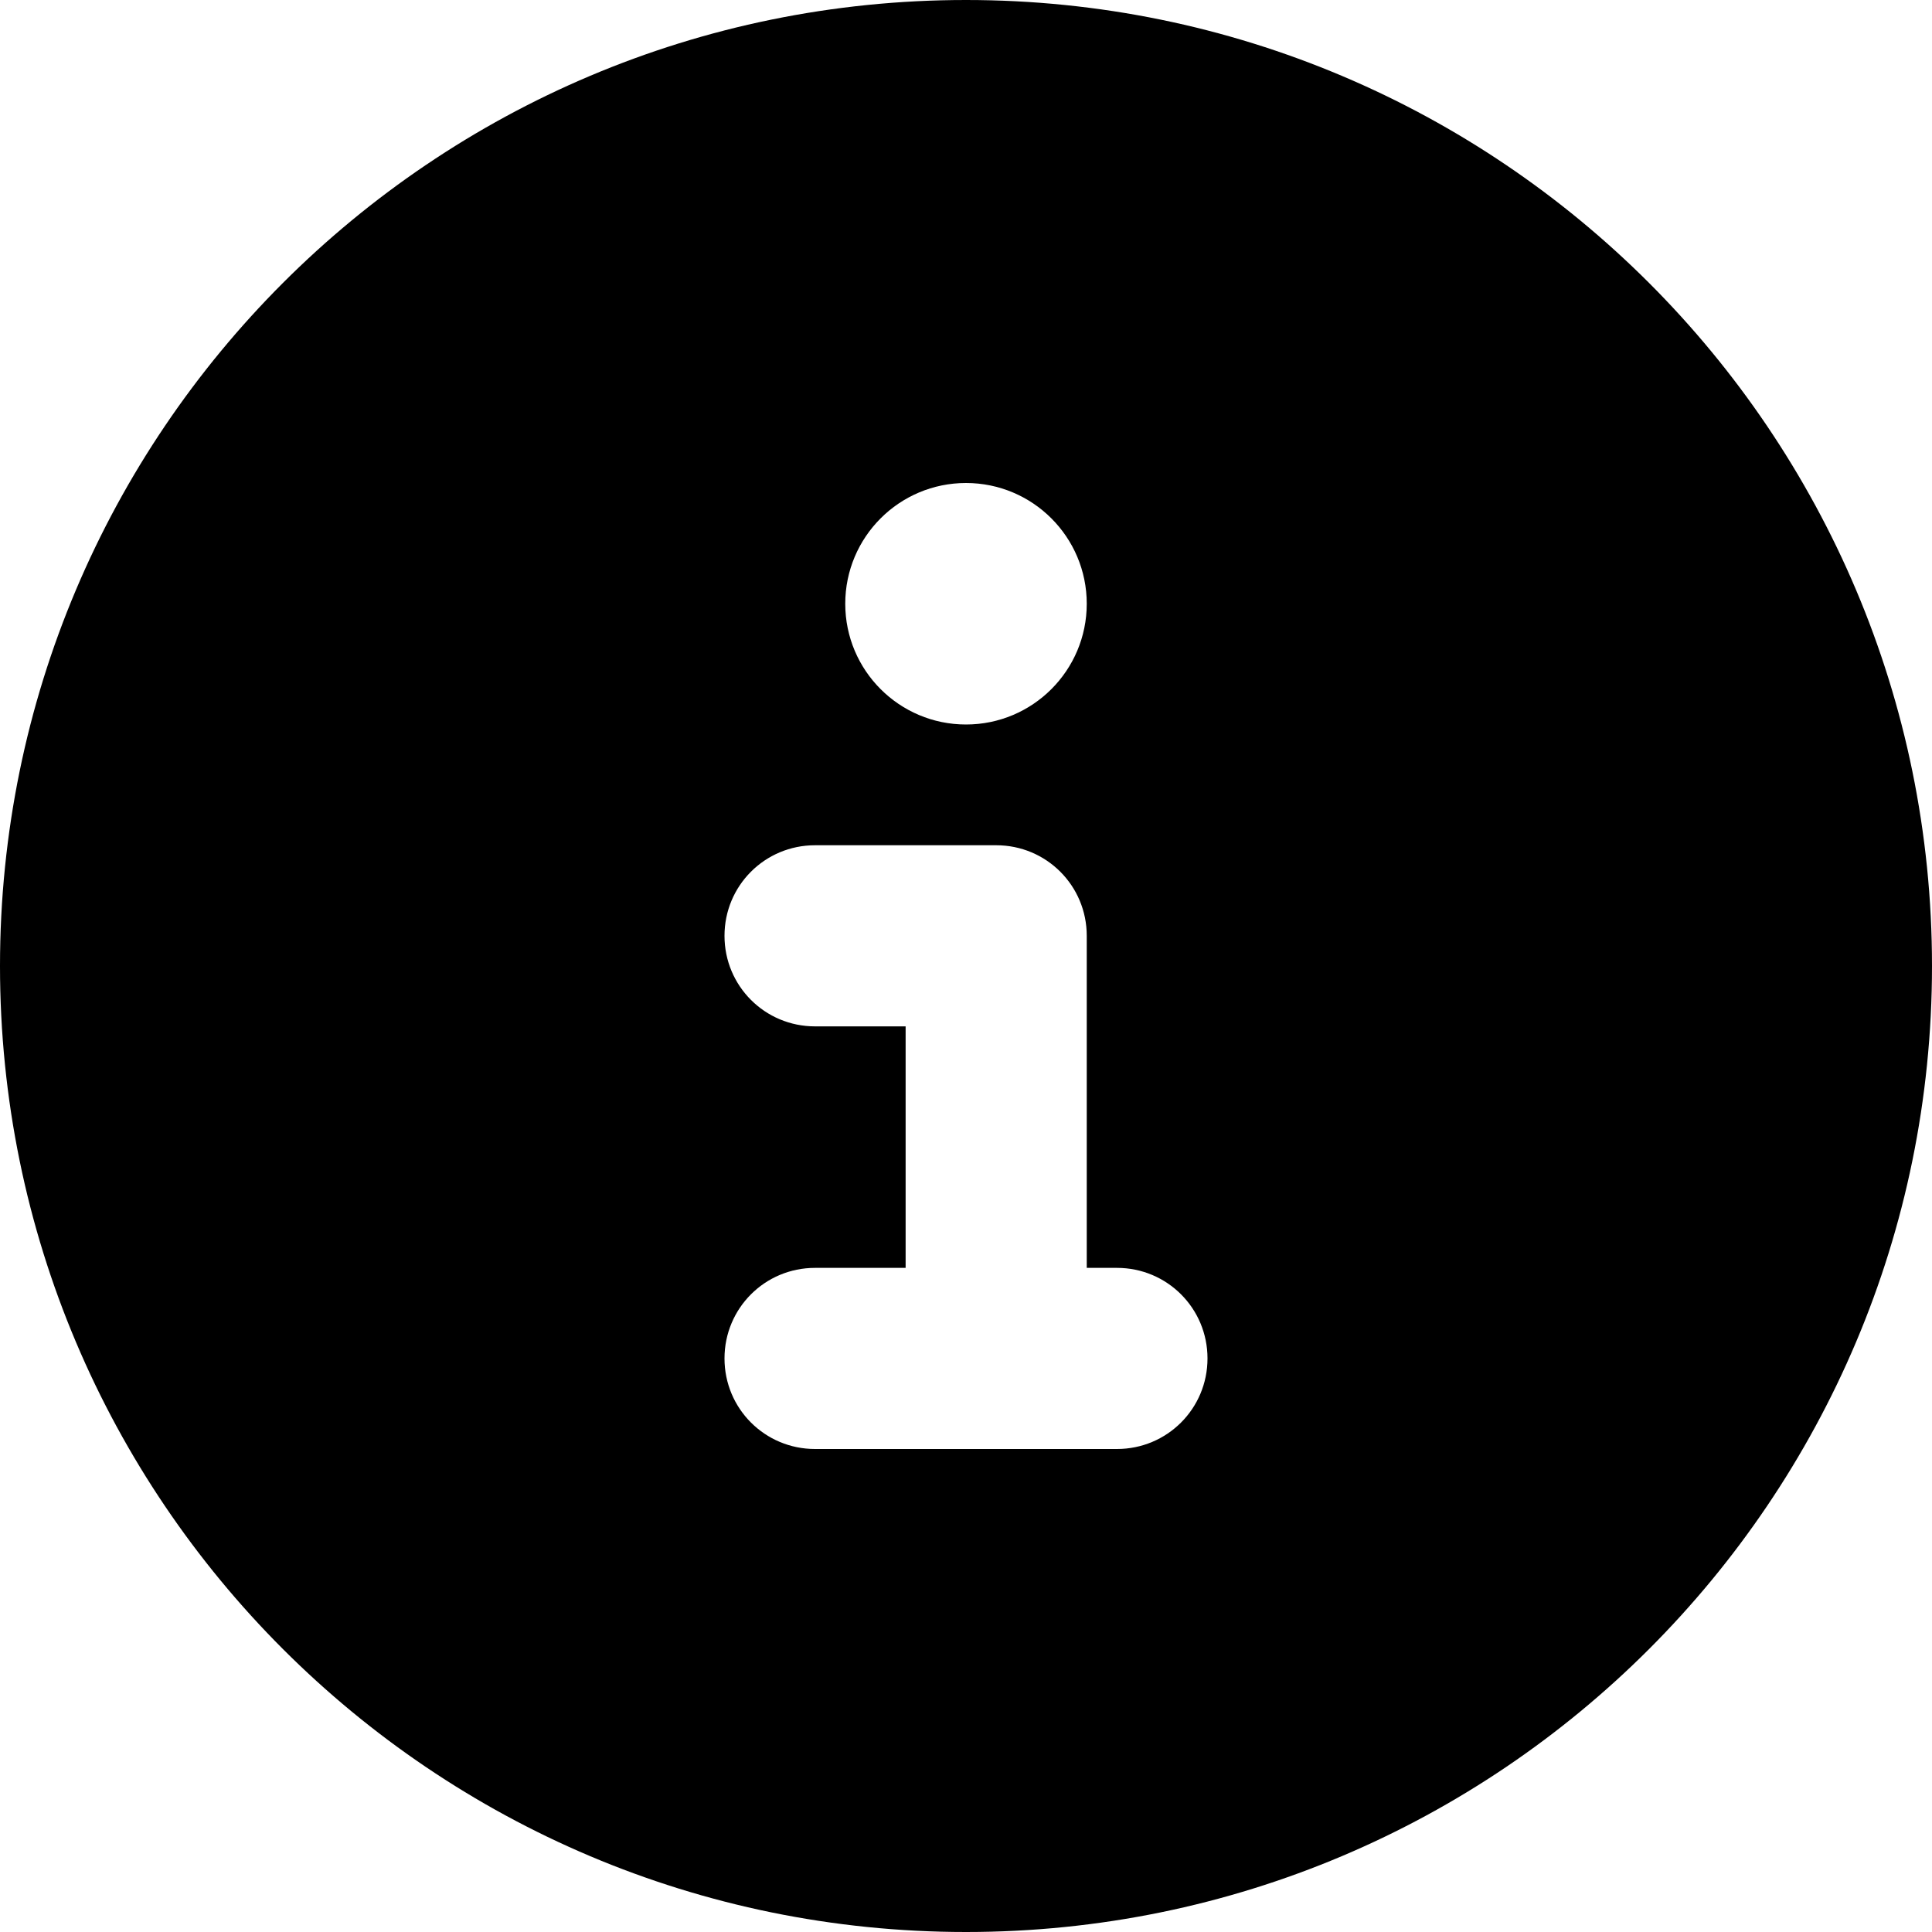
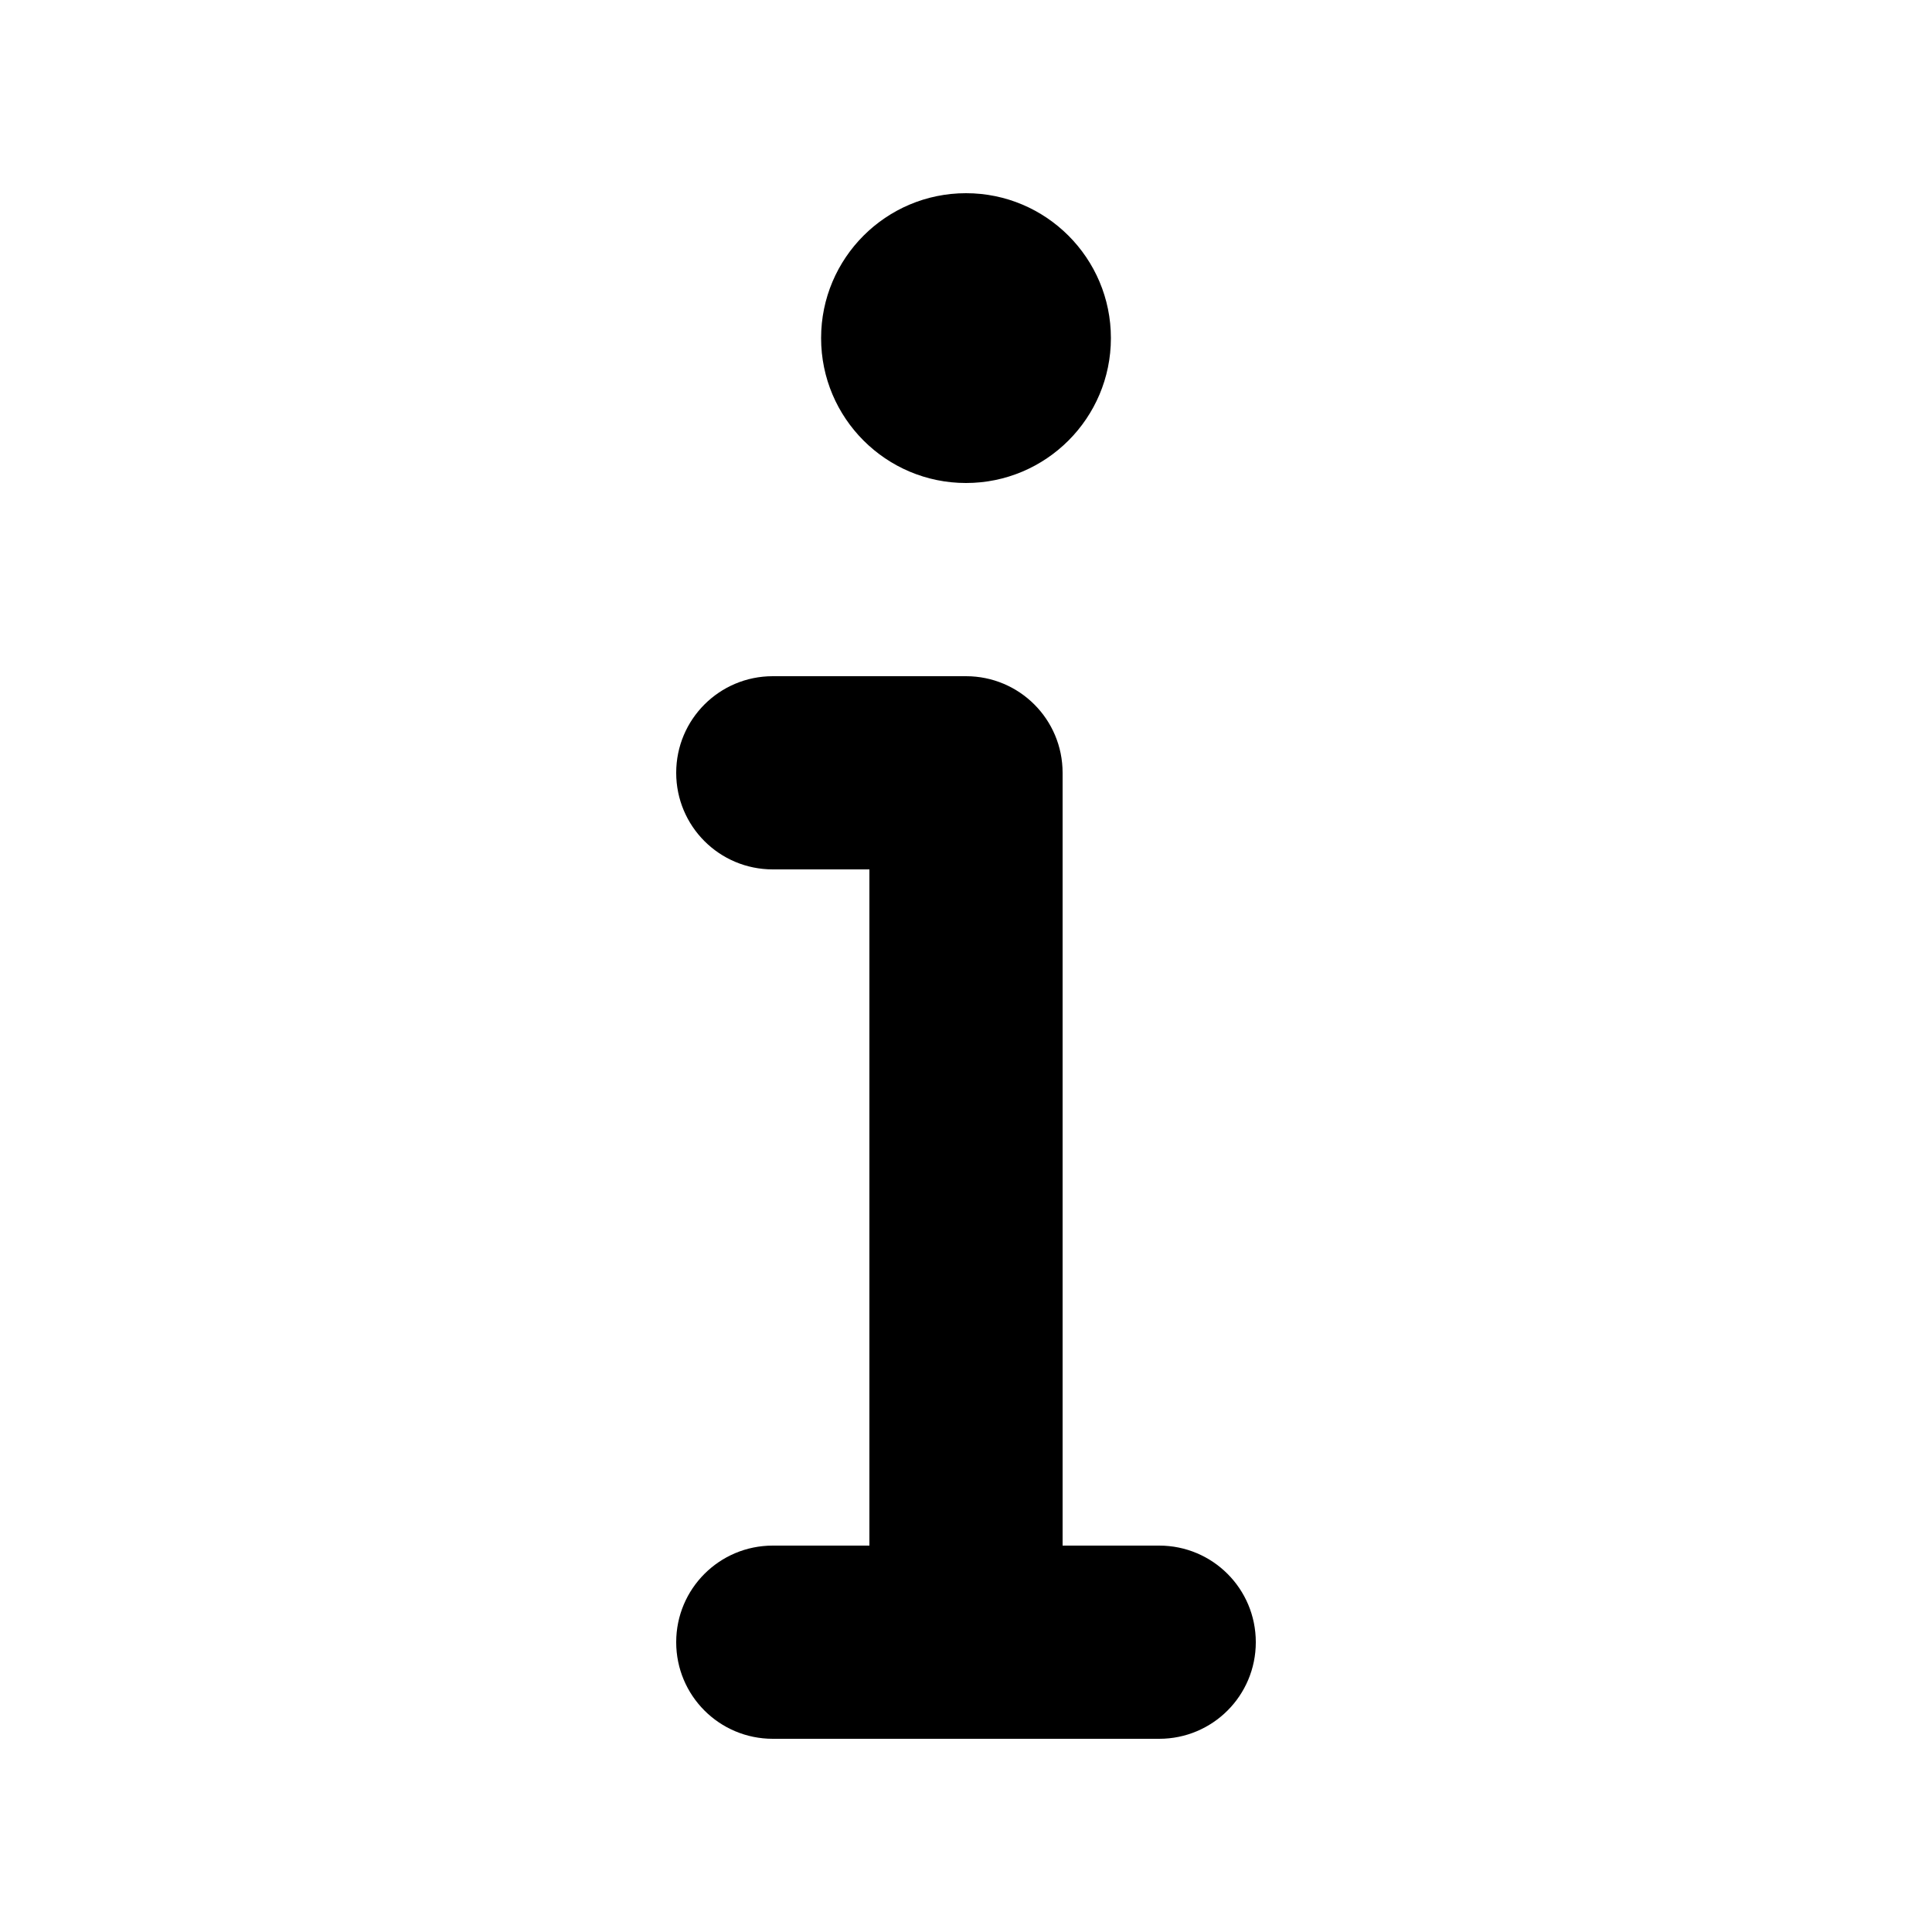
- <svg xmlns="http://www.w3.org/2000/svg" viewBox="0 0 512 512">
-   <path d="M256 512A256 256 0 1 0 256 0a256 256 0 1 0 0 512zM216 336l24 0 0-64-24 0c-13.3 0-24-10.7-24-24s10.7-24 24-24l48 0c13.3 0 24 10.7 24 24l0 88 8 0c13.3 0 24 10.7 24 24s-10.7 24-24 24l-80 0c-13.3 0-24-10.7-24-24s10.7-24 24-24zm40-208a32 32 0 1 1 0 64 32 32 0 1 1 0-64z" />
+ <svg xmlns="http://www.w3.org/2000/svg" viewBox="0 0 640 640">
+   <path d="M272 112C272 85.5 293.5 64 320 64C346.5 64 368 85.5 368 112C368 138.5 346.5 160 320 160C293.5 160 272 138.5 272 112zM224 256C224 238.3 238.3 224 256 224L320 224C337.7 224 352 238.3 352 256L352 512L384 512C401.7 512 416 526.3 416 544C416 561.7 401.7 576 384 576L256 576C238.3 576 224 561.7 224 544C224 526.3 238.3 512 256 512L288 512L288 288L256 288C238.3 288 224 273.7 224 256z" />
</svg>
